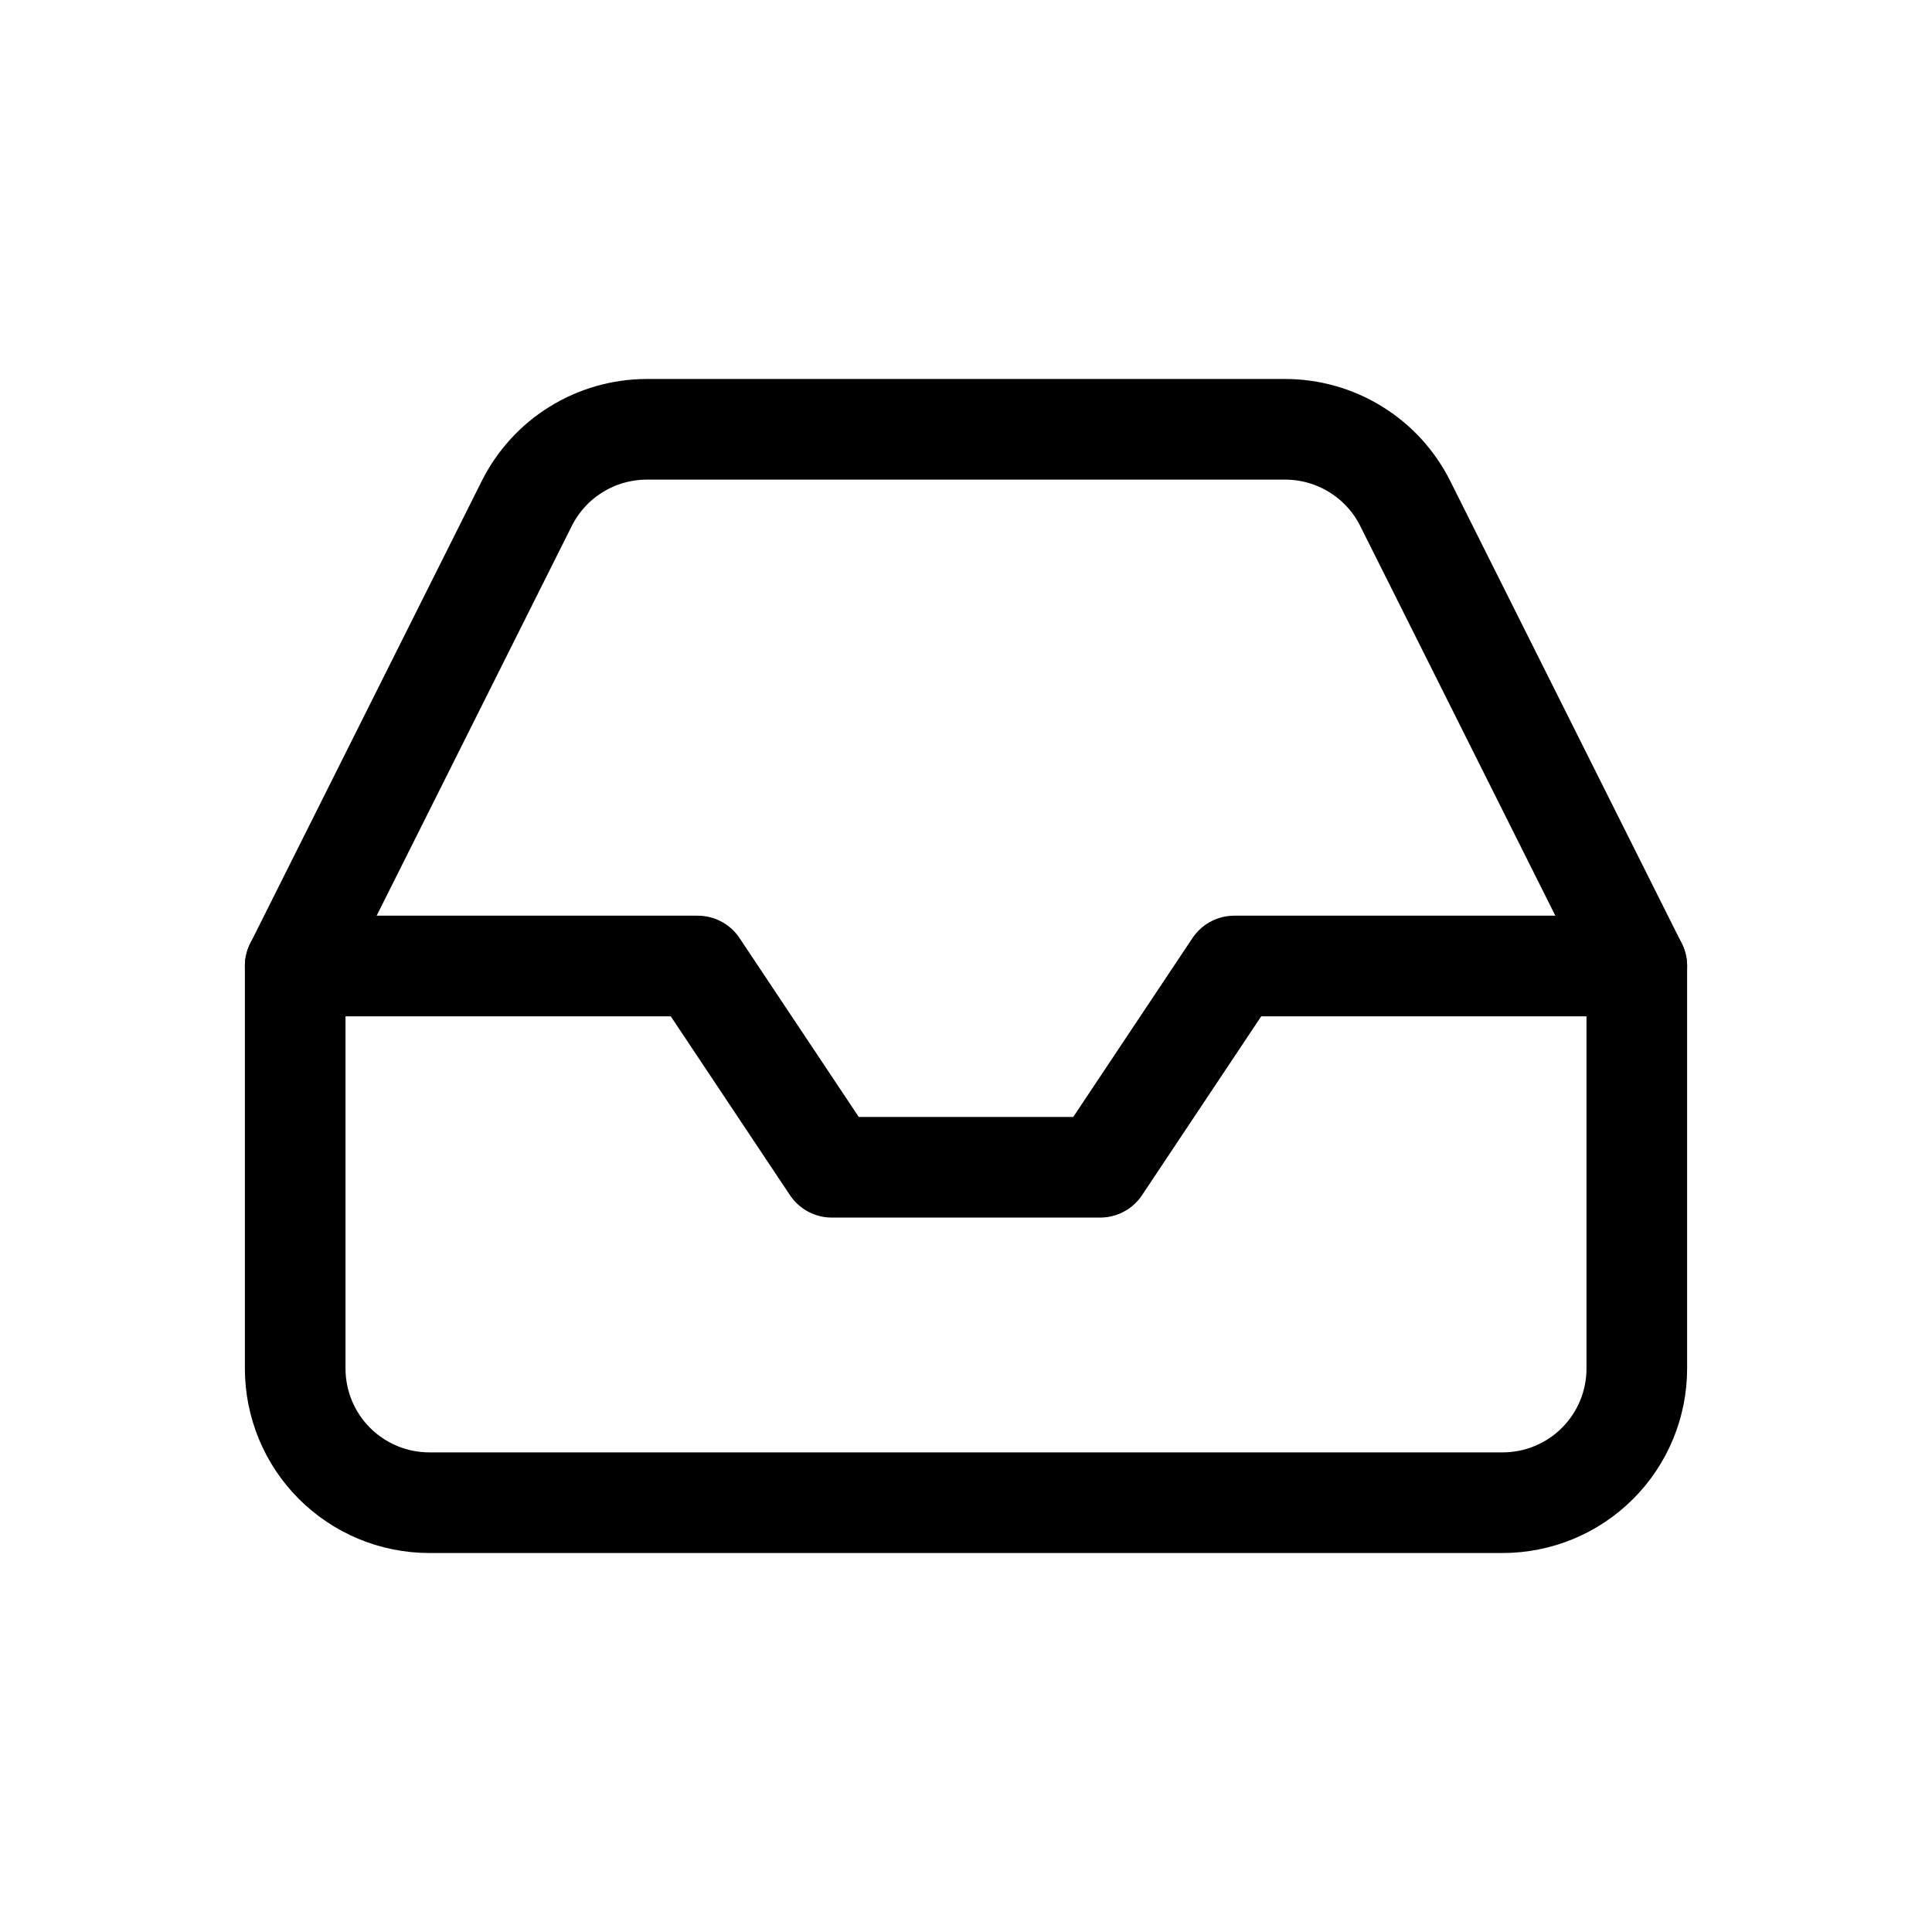
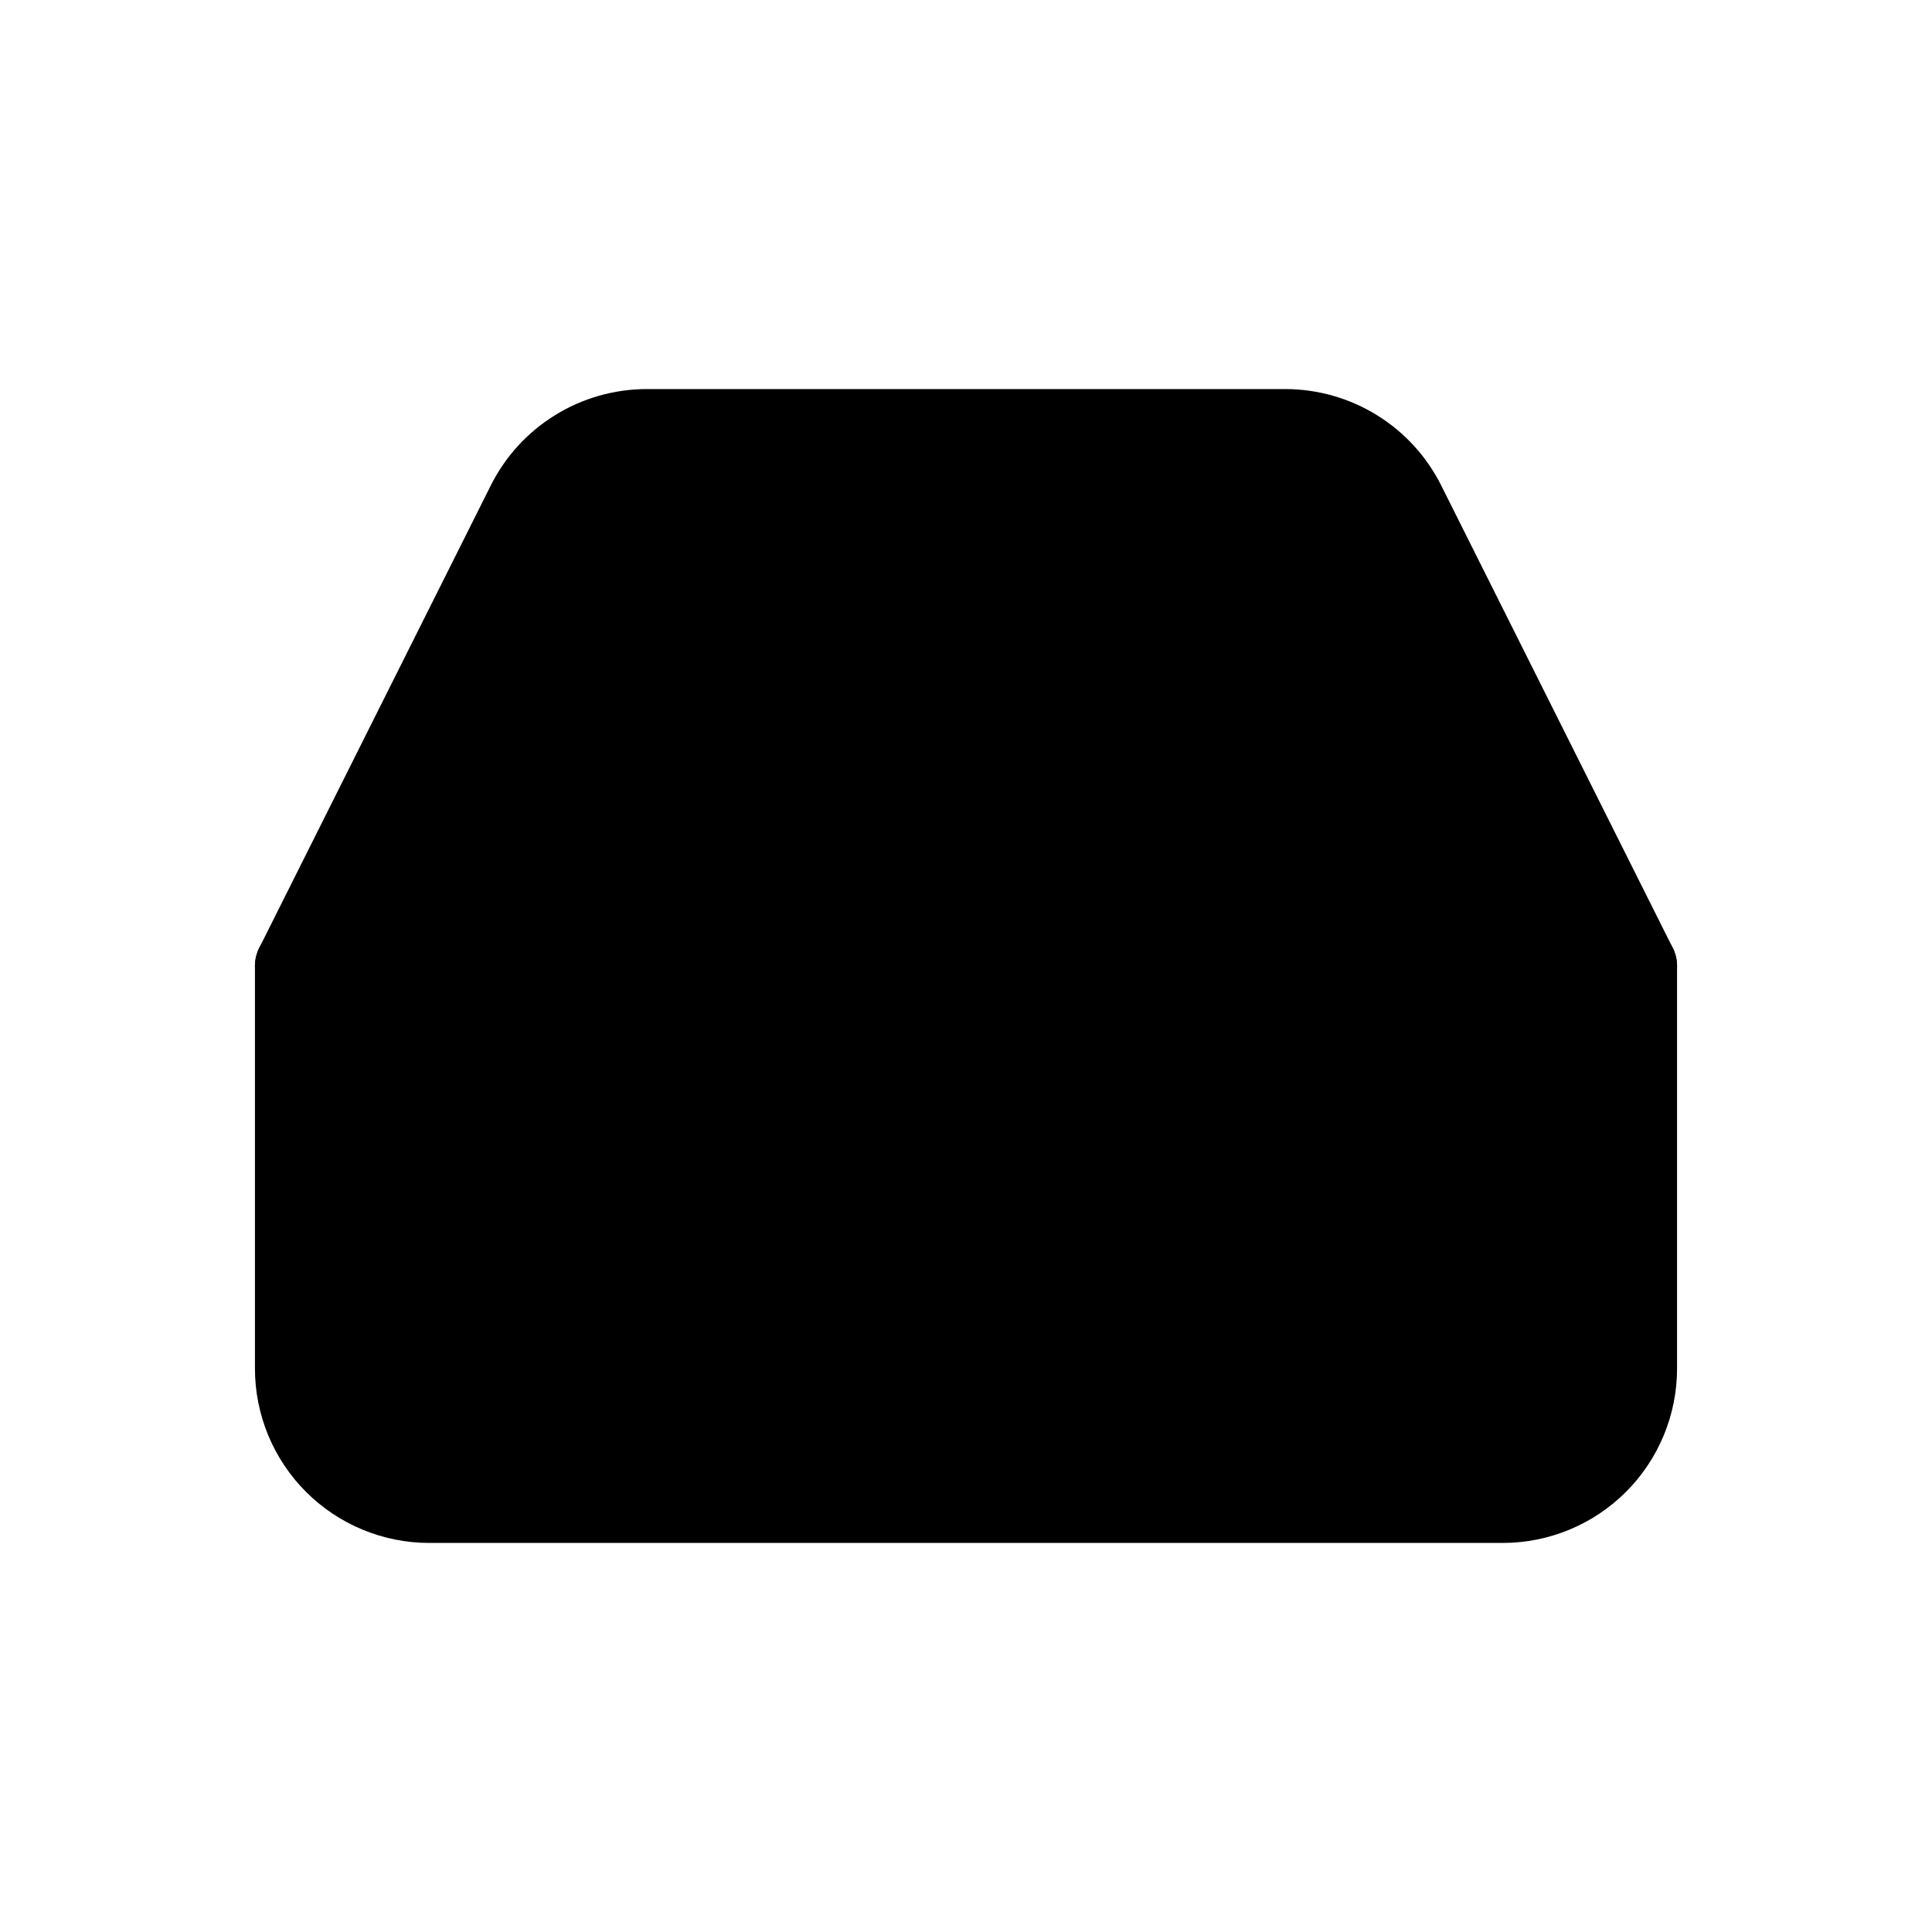
- <svg xmlns="http://www.w3.org/2000/svg" width="24" height="24" viewBox="0 0 24 24" fill="none">
-   <path d="M20.333 12H15.333L13.667 14.5H10.333L8.667 12H3.667" stroke="black" stroke-width="1.25" stroke-linecap="round" stroke-linejoin="round" />
-   <path d="M6.542 6.258L3.667 12V17C3.667 17.442 3.842 17.866 4.155 18.179C4.467 18.491 4.891 18.667 5.333 18.667H18.667C19.109 18.667 19.533 18.491 19.845 18.179C20.158 17.866 20.333 17.442 20.333 17V12L17.458 6.258C17.32 5.981 17.108 5.747 16.844 5.584C16.581 5.42 16.277 5.334 15.967 5.333H8.033C7.723 5.334 7.419 5.42 7.156 5.584C6.892 5.747 6.68 5.981 6.542 6.258Z" stroke="black" stroke-width="1.25" stroke-linecap="round" stroke-linejoin="round" />
+ <svg xmlns="http://www.w3.org/2000/svg" viewBox="0 0 24 24">
+   <path fill="currentColor" stroke="currentColor" stroke-linecap="round" stroke-linejoin="round" d="M20.333 12H15.333L13.667 14.5H10.333L8.667 12H3.667" />
+   <path fill="currentColor" stroke="currentColor" stroke-linecap="round" stroke-linejoin="round" d="M6.542 6.258L3.667 12V17C3.667 17.442 3.842 17.866 4.155 18.179C4.467 18.491 4.891 18.667 5.333 18.667H18.667C19.109 18.667 19.533 18.491 19.845 18.179C20.158 17.866 20.333 17.442 20.333 17V12L17.458 6.258C17.32 5.981 17.108 5.747 16.844 5.584C16.581 5.42 16.277 5.334 15.967 5.333H8.033C7.723 5.334 7.419 5.42 7.156 5.584C6.892 5.747 6.68 5.981 6.542 6.258Z" />
</svg>
